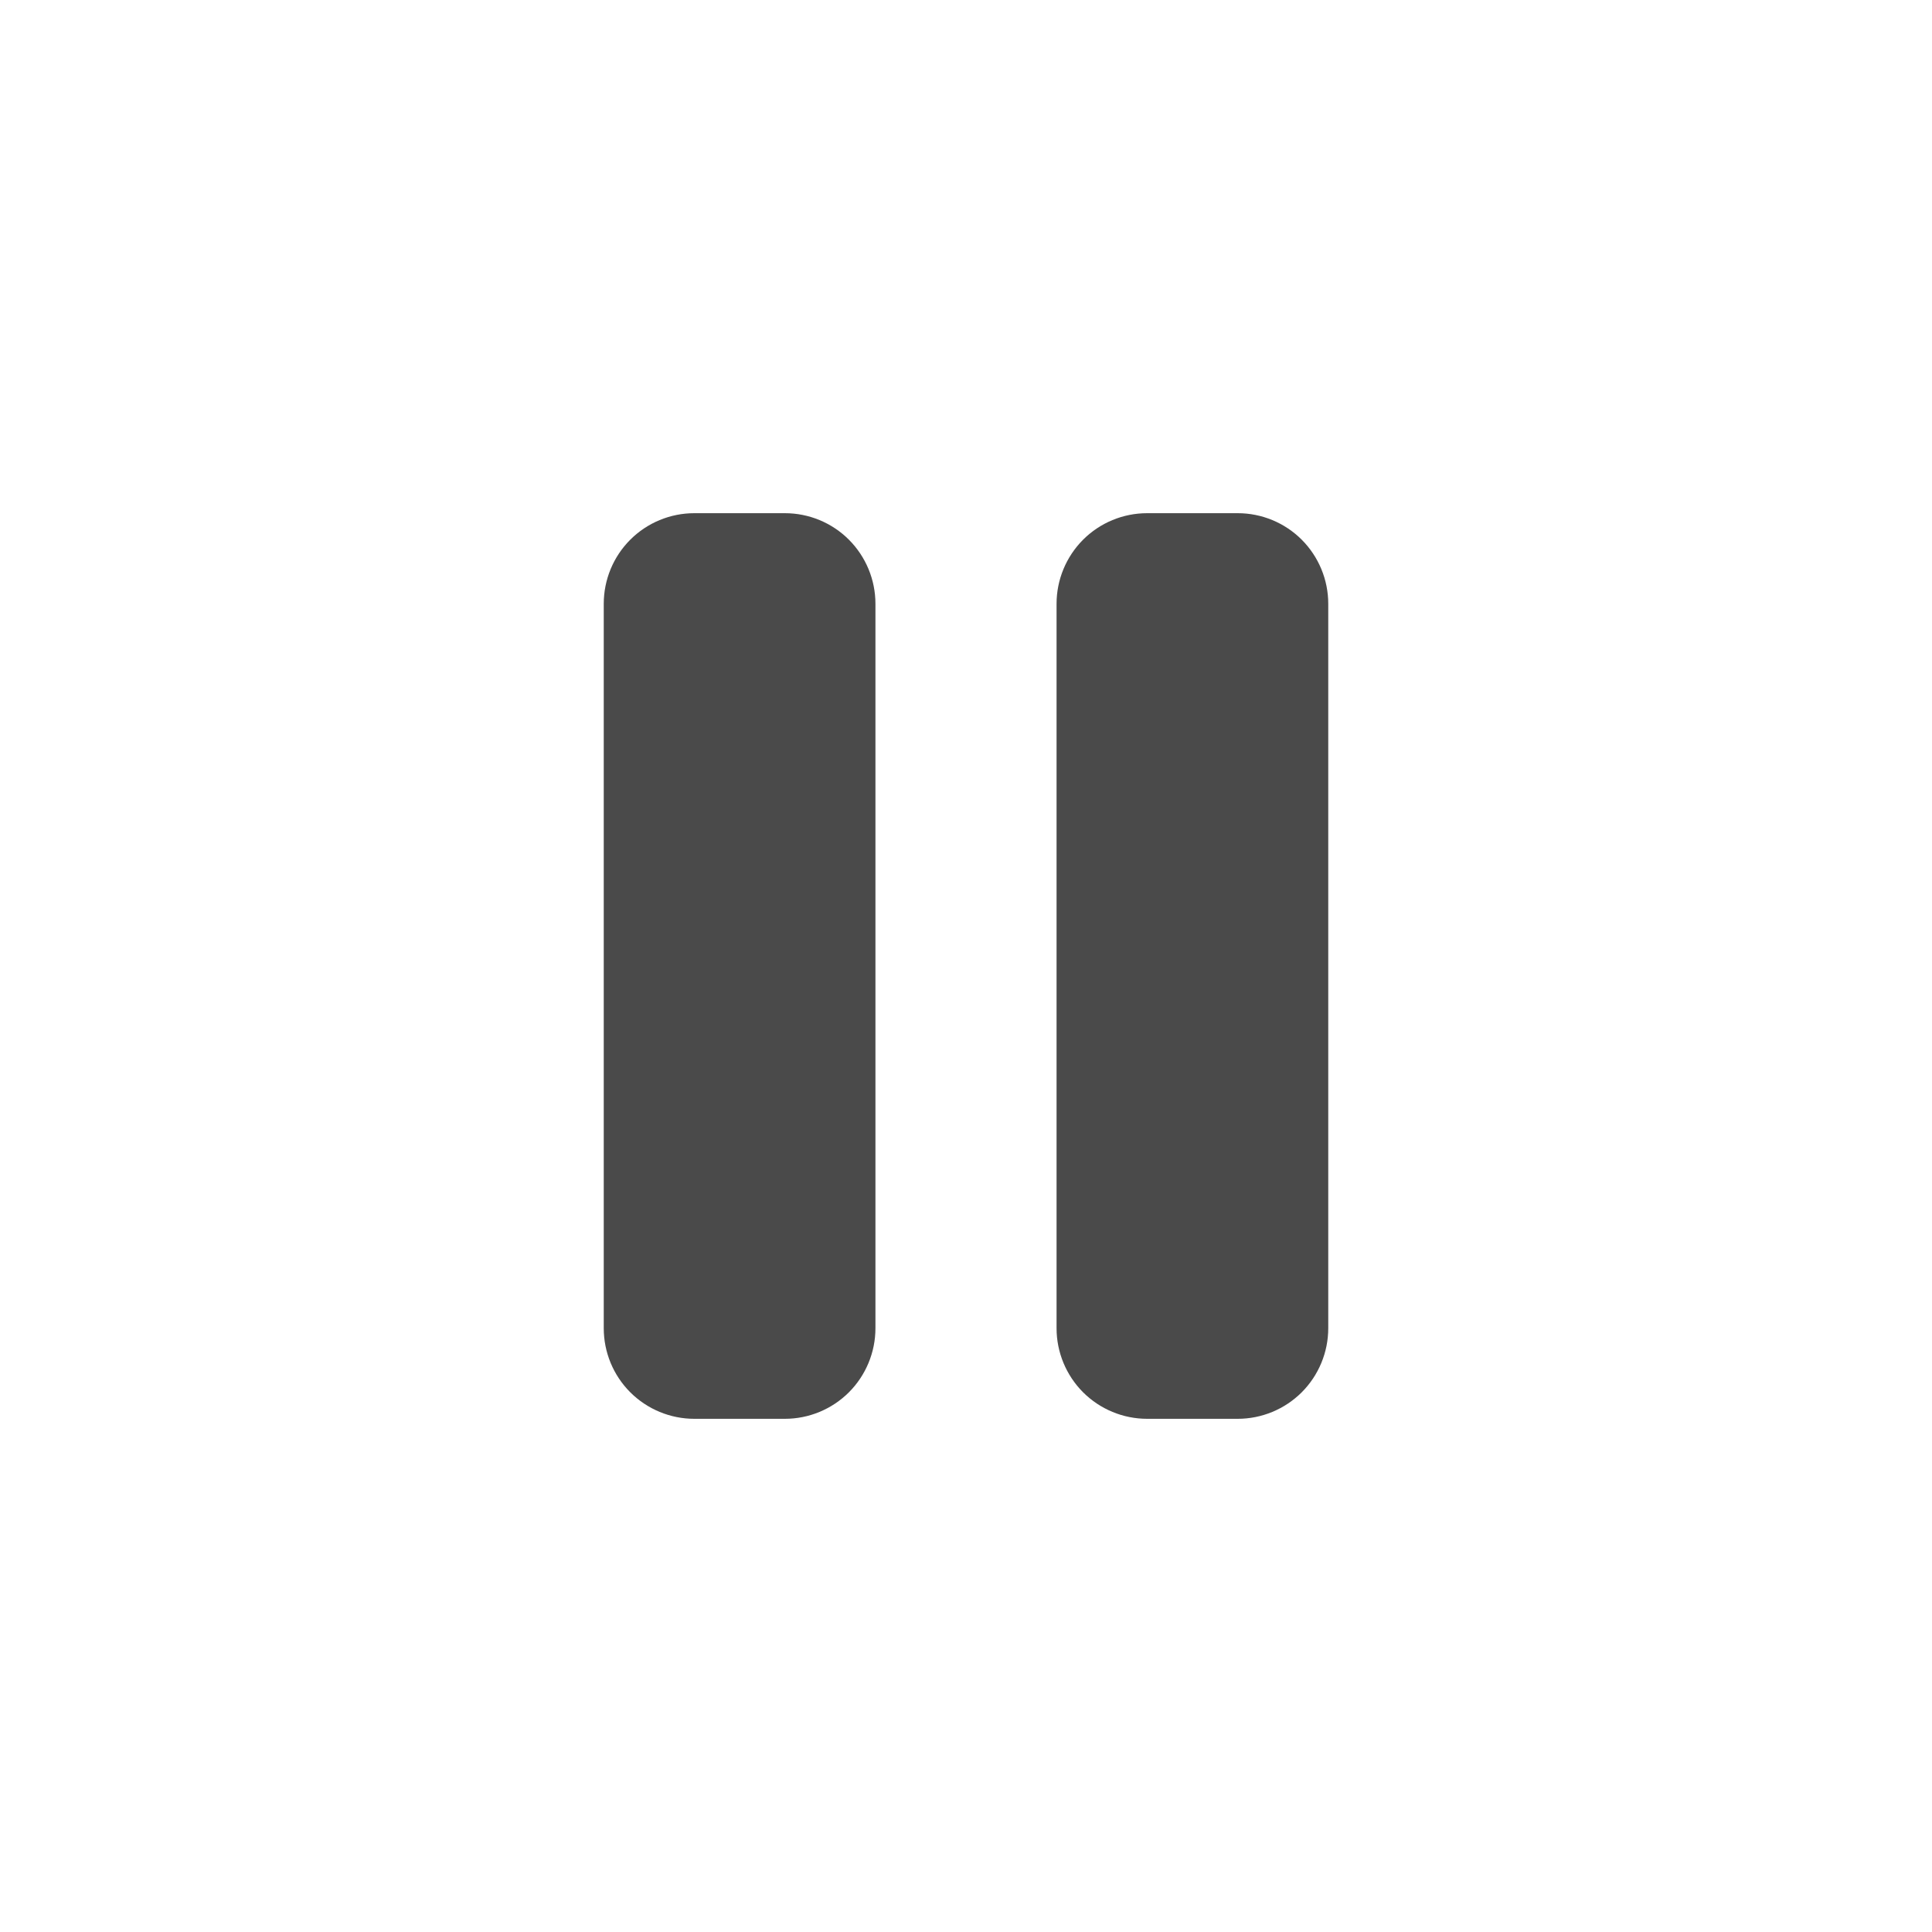
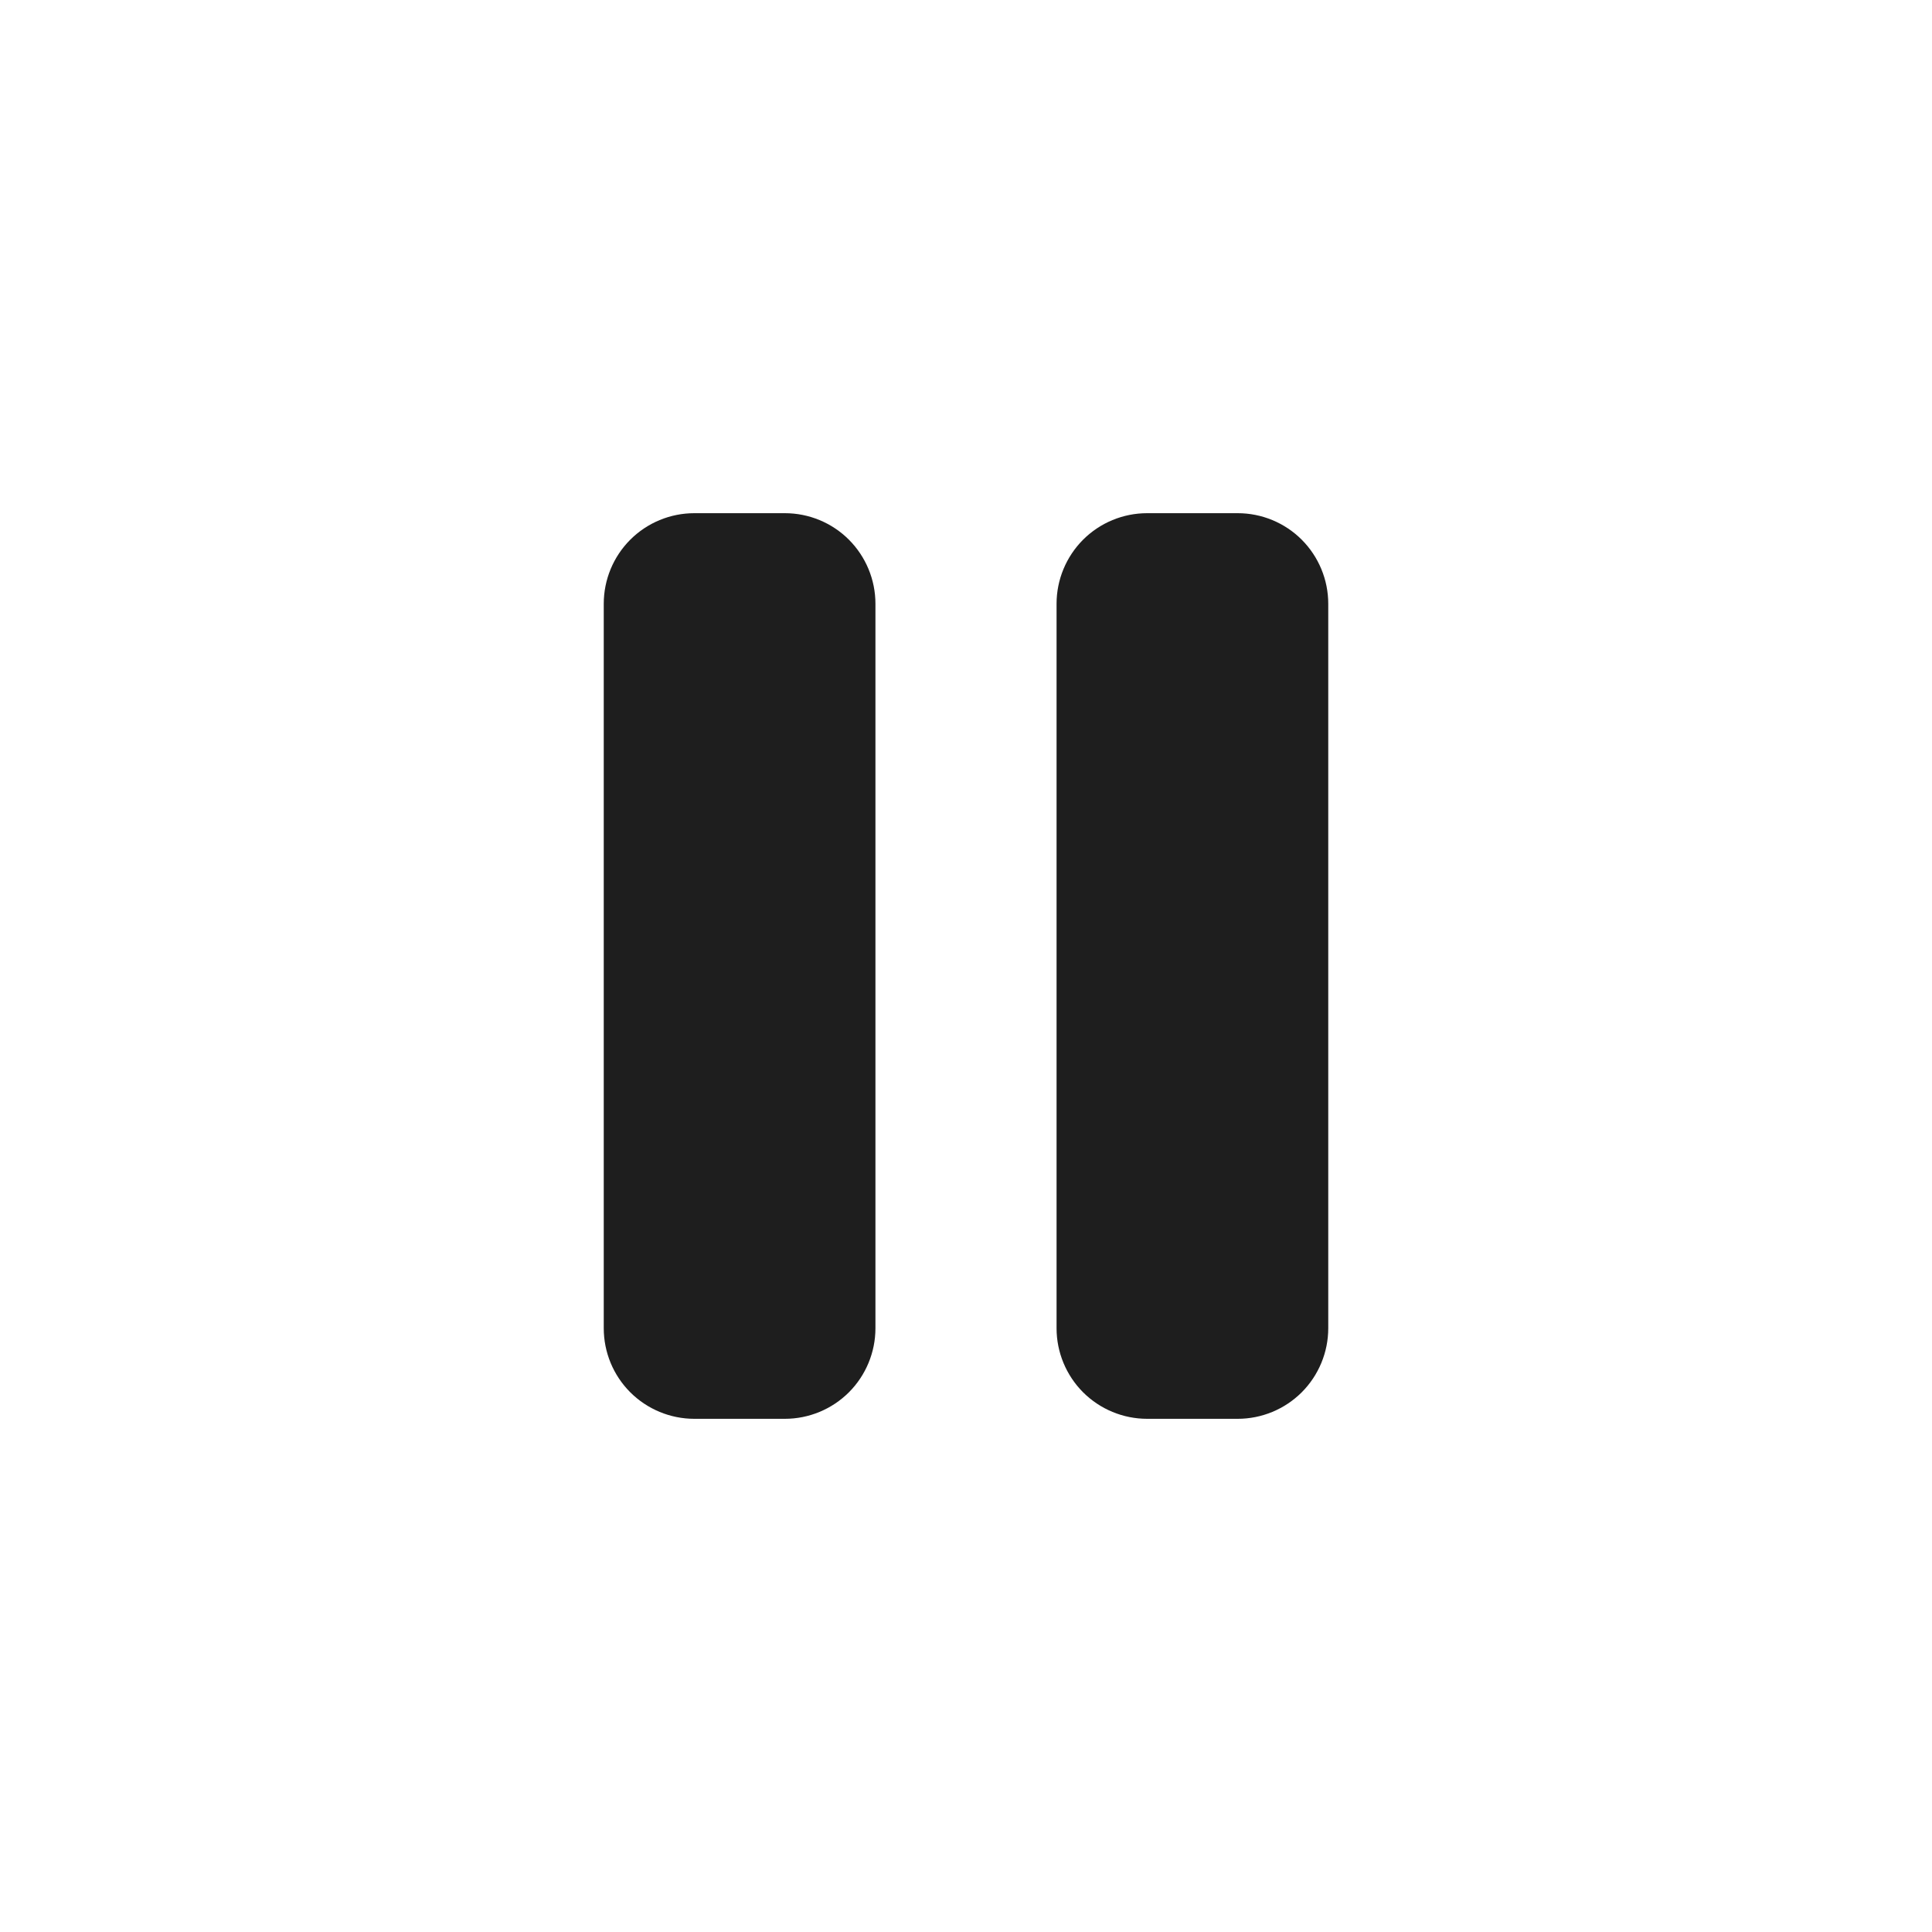
<svg xmlns="http://www.w3.org/2000/svg" width="40" height="40" viewBox="0 0 40 40" fill="none">
-   <path d="M16.25 10.625H14.375C13.878 10.625 13.401 10.822 13.049 11.174C12.697 11.526 12.5 12.003 12.5 12.5V27.5C12.5 27.997 12.697 28.474 13.049 28.826C13.401 29.177 13.878 29.375 14.375 29.375H16.25C16.747 29.375 17.224 29.177 17.576 28.826C17.927 28.474 18.125 27.997 18.125 27.5V12.5C18.125 12.003 17.927 11.526 17.576 11.174C17.224 10.822 16.747 10.625 16.25 10.625ZM25.625 10.625H23.75C23.253 10.625 22.776 10.822 22.424 11.174C22.073 11.526 21.875 12.003 21.875 12.5V27.5C21.875 27.997 22.073 28.474 22.424 28.826C22.776 29.177 23.253 29.375 23.75 29.375H25.625C26.122 29.375 26.599 29.177 26.951 28.826C27.302 28.474 27.5 27.997 27.5 27.5V12.5C27.5 12.003 27.302 11.526 26.951 11.174C26.599 10.822 26.122 10.625 25.625 10.625Z" fill="#4A4A4A" />
+   <path d="M16.25 10.625H14.375C13.878 10.625 13.401 10.822 13.049 11.174C12.697 11.526 12.5 12.003 12.5 12.5V27.5C12.5 27.997 12.697 28.474 13.049 28.826C13.401 29.177 13.878 29.375 14.375 29.375H16.25C16.747 29.375 17.224 29.177 17.576 28.826C17.927 28.474 18.125 27.997 18.125 27.5V12.5C18.125 12.003 17.927 11.526 17.576 11.174C17.224 10.822 16.747 10.625 16.25 10.625ZM25.625 10.625H23.75C23.253 10.625 22.776 10.822 22.424 11.174C22.073 11.526 21.875 12.003 21.875 12.5V27.5C21.875 27.997 22.073 28.474 22.424 28.826C22.776 29.177 23.253 29.375 23.75 29.375H25.625C26.122 29.375 26.599 29.177 26.951 28.826C27.302 28.474 27.5 27.997 27.5 27.5V12.5C27.5 12.003 27.302 11.526 26.951 11.174C26.599 10.822 26.122 10.625 25.625 10.625Z" fill="#1e1e1e" />
</svg>
